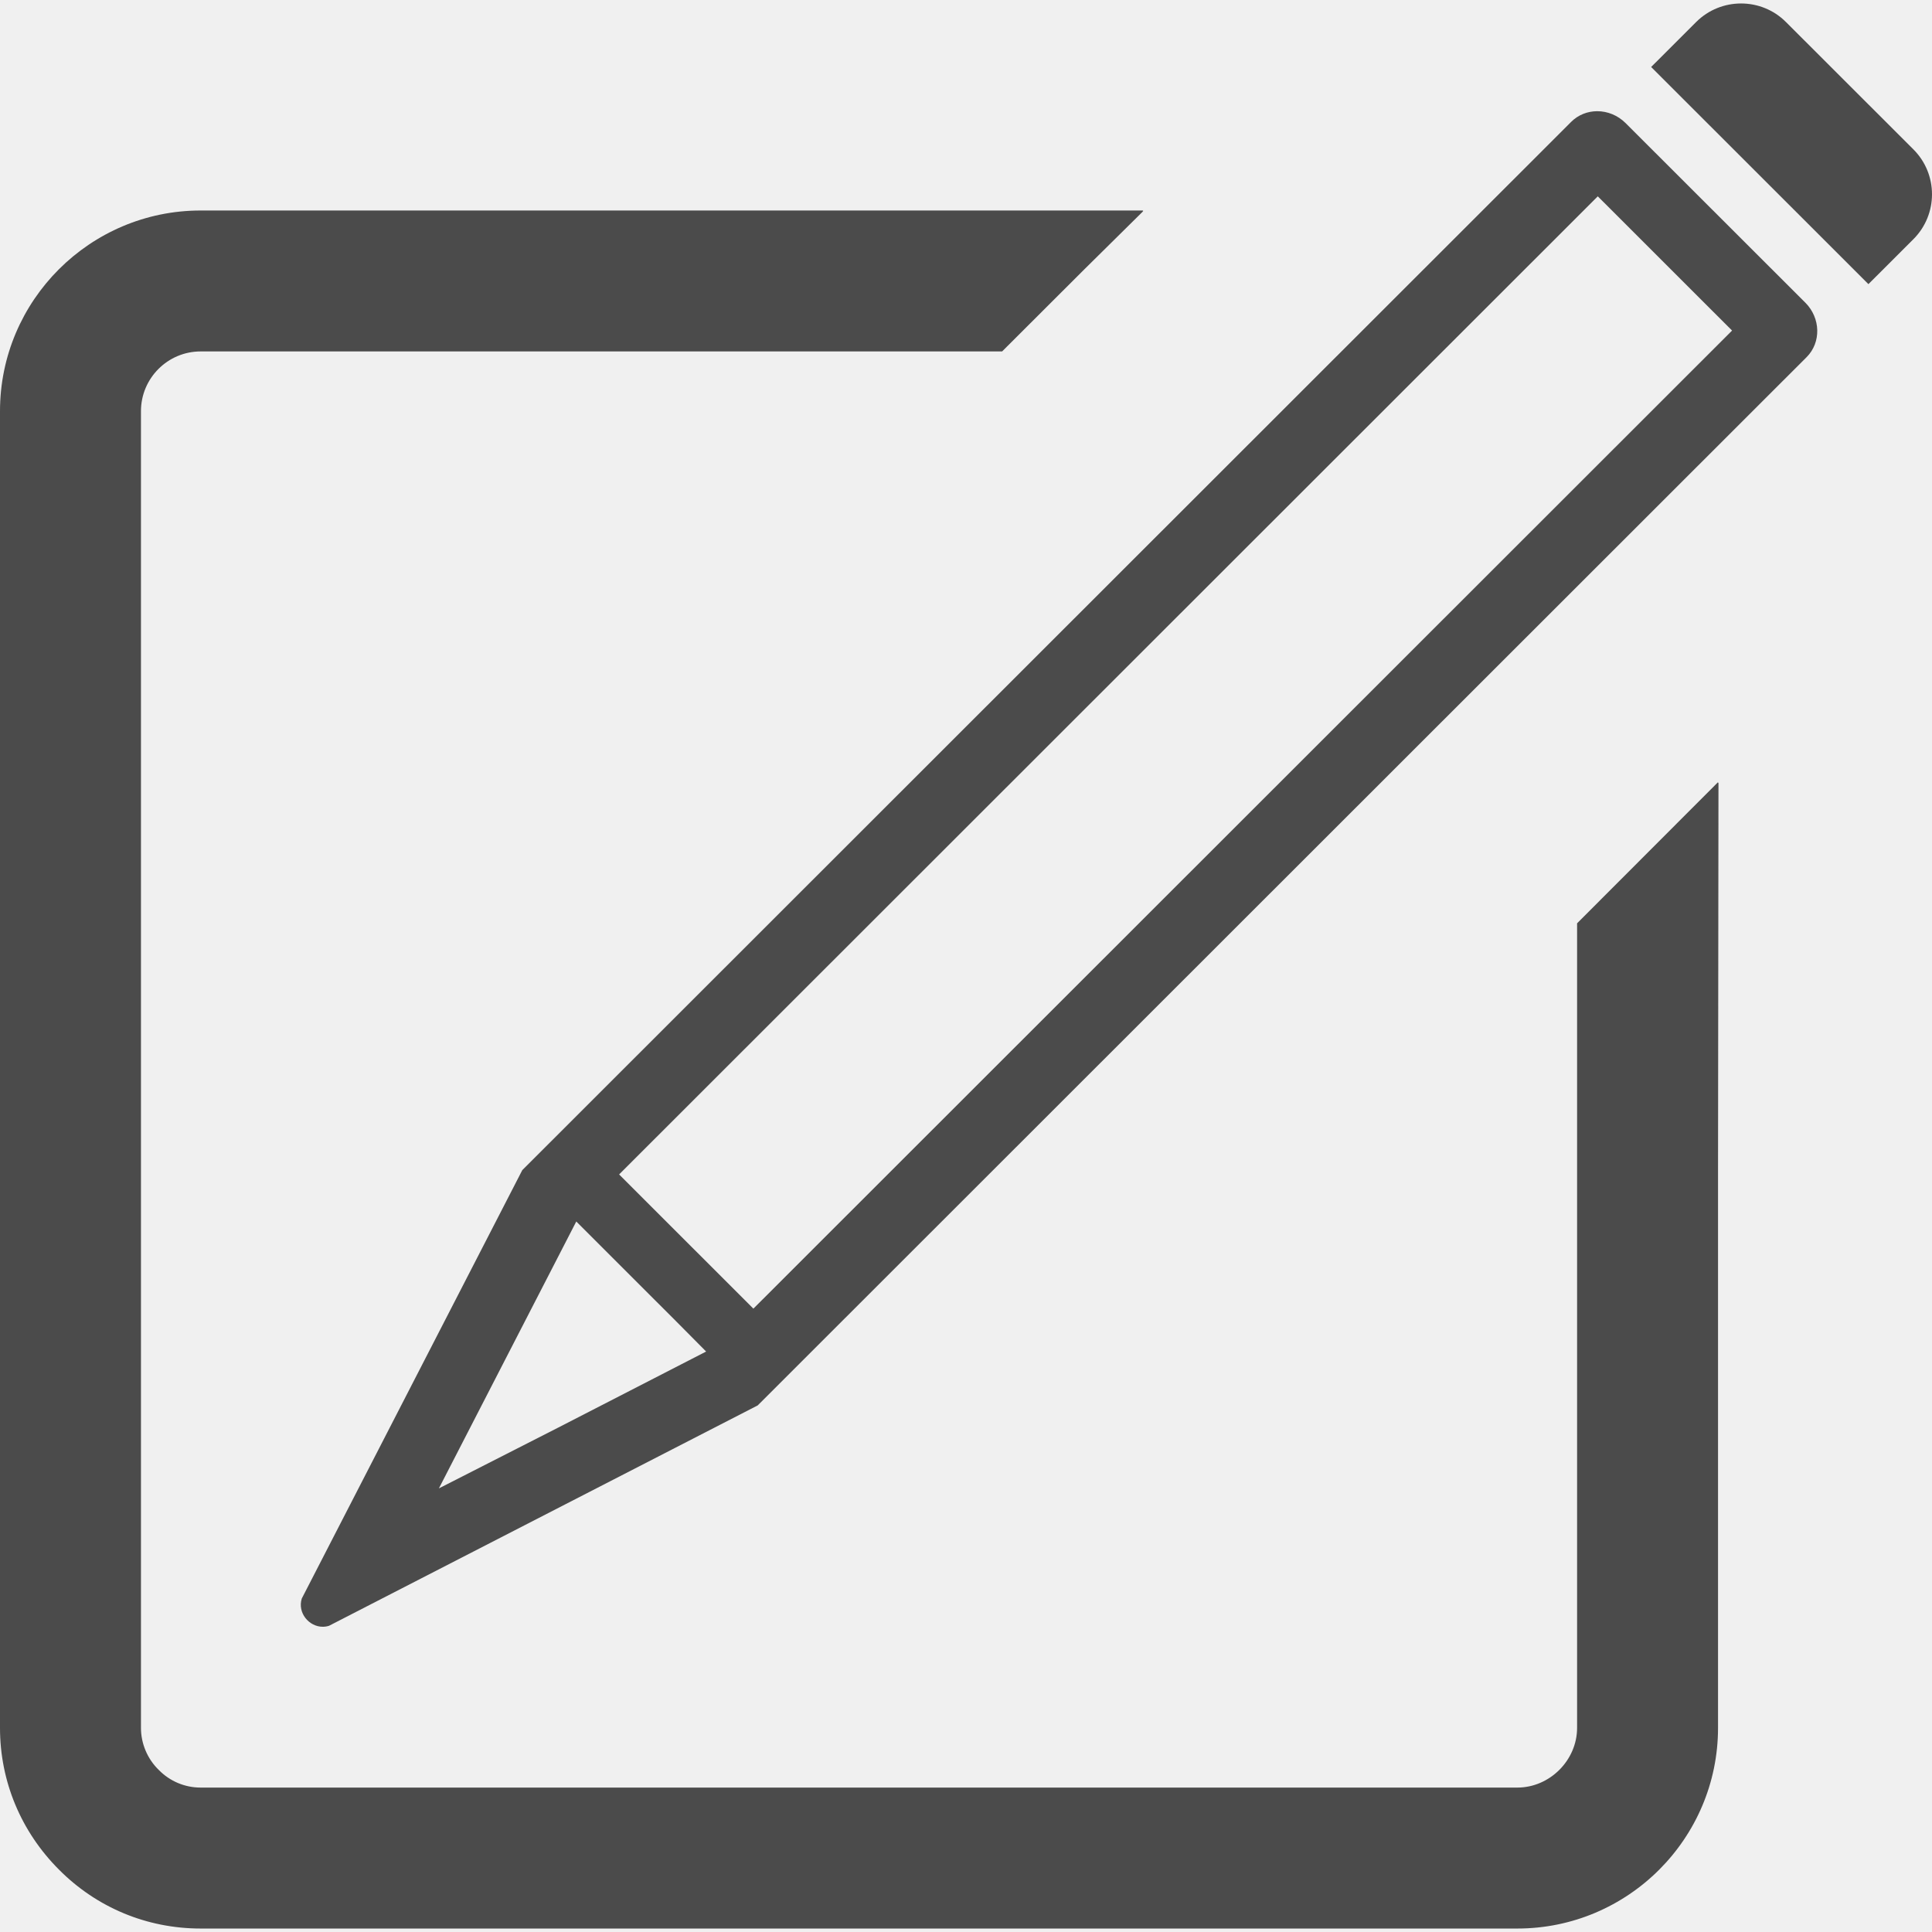
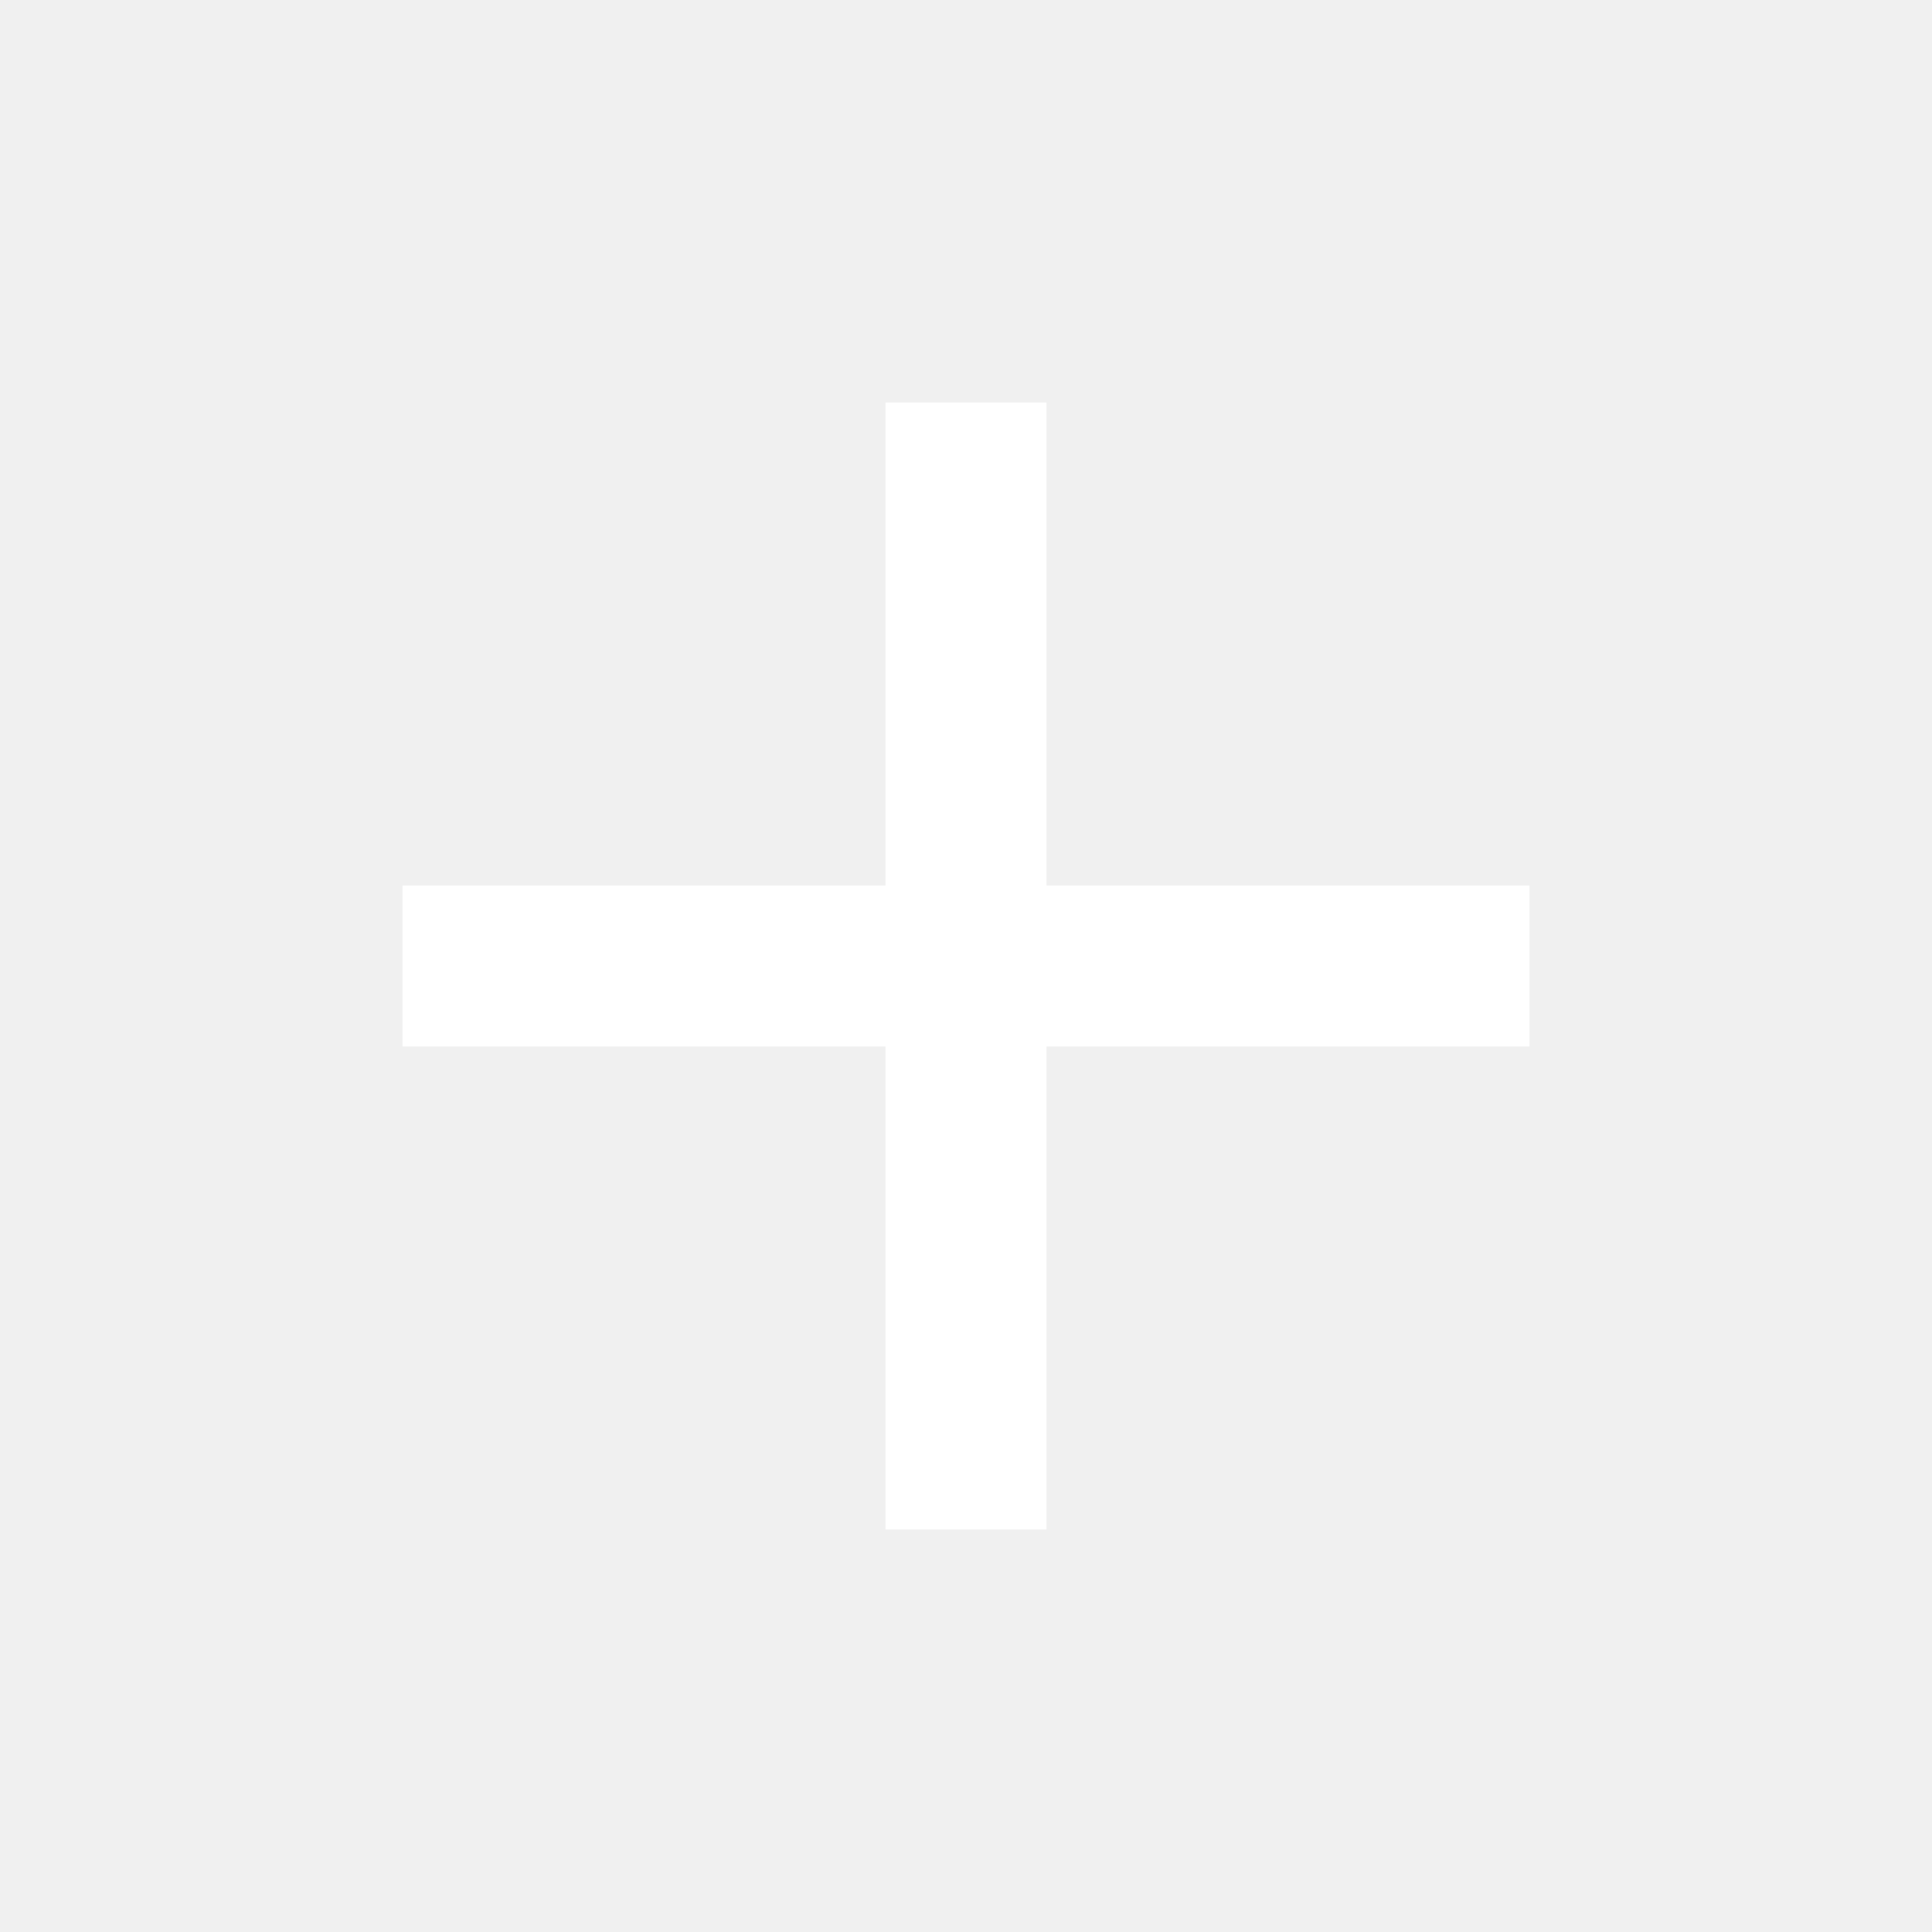
- <svg xmlns="http://www.w3.org/2000/svg" version="1.1" id="_x31_0" x="0px" y="0px" viewBox="0 0 512 512" style="width: 256px; height: 256px; opacity: 1;" xml:space="preserve">
-   <style type="text/css">
- 	.st0{fill:#374149;}
- </style>
-   <g>
-     <path class="st0" d="M455.295,207.516v-0.23l-37.351,37.402v213.214c0,8.582-7.25,15.824-15.828,15.824H53.176   c-4.203,0-8.165-1.68-11.082-4.656c-2.996-2.902-4.738-6.954-4.738-11.168V108.961c0-8.726,7.098-15.828,15.821-15.828H265.57   l21.816-21.781l15.59-15.406h-0.161l0.161-0.16h-249.8C23.855,55.786,0,79.641,0,108.961v348.941   c0,14.152,5.547,27.488,15.656,37.594c9.985,10.046,23.309,15.586,37.52,15.586h348.94c29.328,0,53.179-23.859,53.179-53.179   V311.18l0.118-103.781L455.295,207.516z" style="fill: rgb(75, 75, 75);" />
-     <path class="st0" d="M430.811,32.633c-2.094-2.102-4.84-3.164-7.527-3.164c-2.531,0.004-5.019,0.938-6.902,2.821L138.414,310.094   L79.973,423.632c-1.18,3.774,1.894,7.477,5.566,7.477c0.538,0,1.098-0.082,1.656-0.258L200.8,372.449L478.772,94.645   c3.89-3.89,3.738-10.352-0.336-14.43L430.811,32.633z M116.312,394.437l36.406-70.726l26.382,26.367l8.031,8.094l-39.25,20.18   L116.312,394.437z M199.656,346.804l-35.586-35.566L423.429,52.032l35.586,35.57l-257.89,257.734L199.656,346.804z" style="fill: rgb(75, 75, 75);" />
-     <path class="st0" d="M507.065,39.579l-33.758-33.73c-3.285-3.289-7.594-4.93-11.906-4.93c-4.312,0-8.625,1.645-11.914,4.926   l-11.801,11.793v0.004l0,0l-0.118,0.11l57.582,57.546l11.914-11.902C513.647,56.817,513.643,46.153,507.065,39.579z" style="fill: rgb(75, 75, 75);" />
-   </g>
+ <svg xmlns="http://www.w3.org/2000/svg" height="48px" viewBox="0 0 24 24" width="48px" fill="#ffffff">
+   <path d="M0 0h24v24H0z" fill="none" />
+   <path d="M19 13h-6v6h-2v-6H5v-2h6V5h2v6h6v2z" />
</svg>
